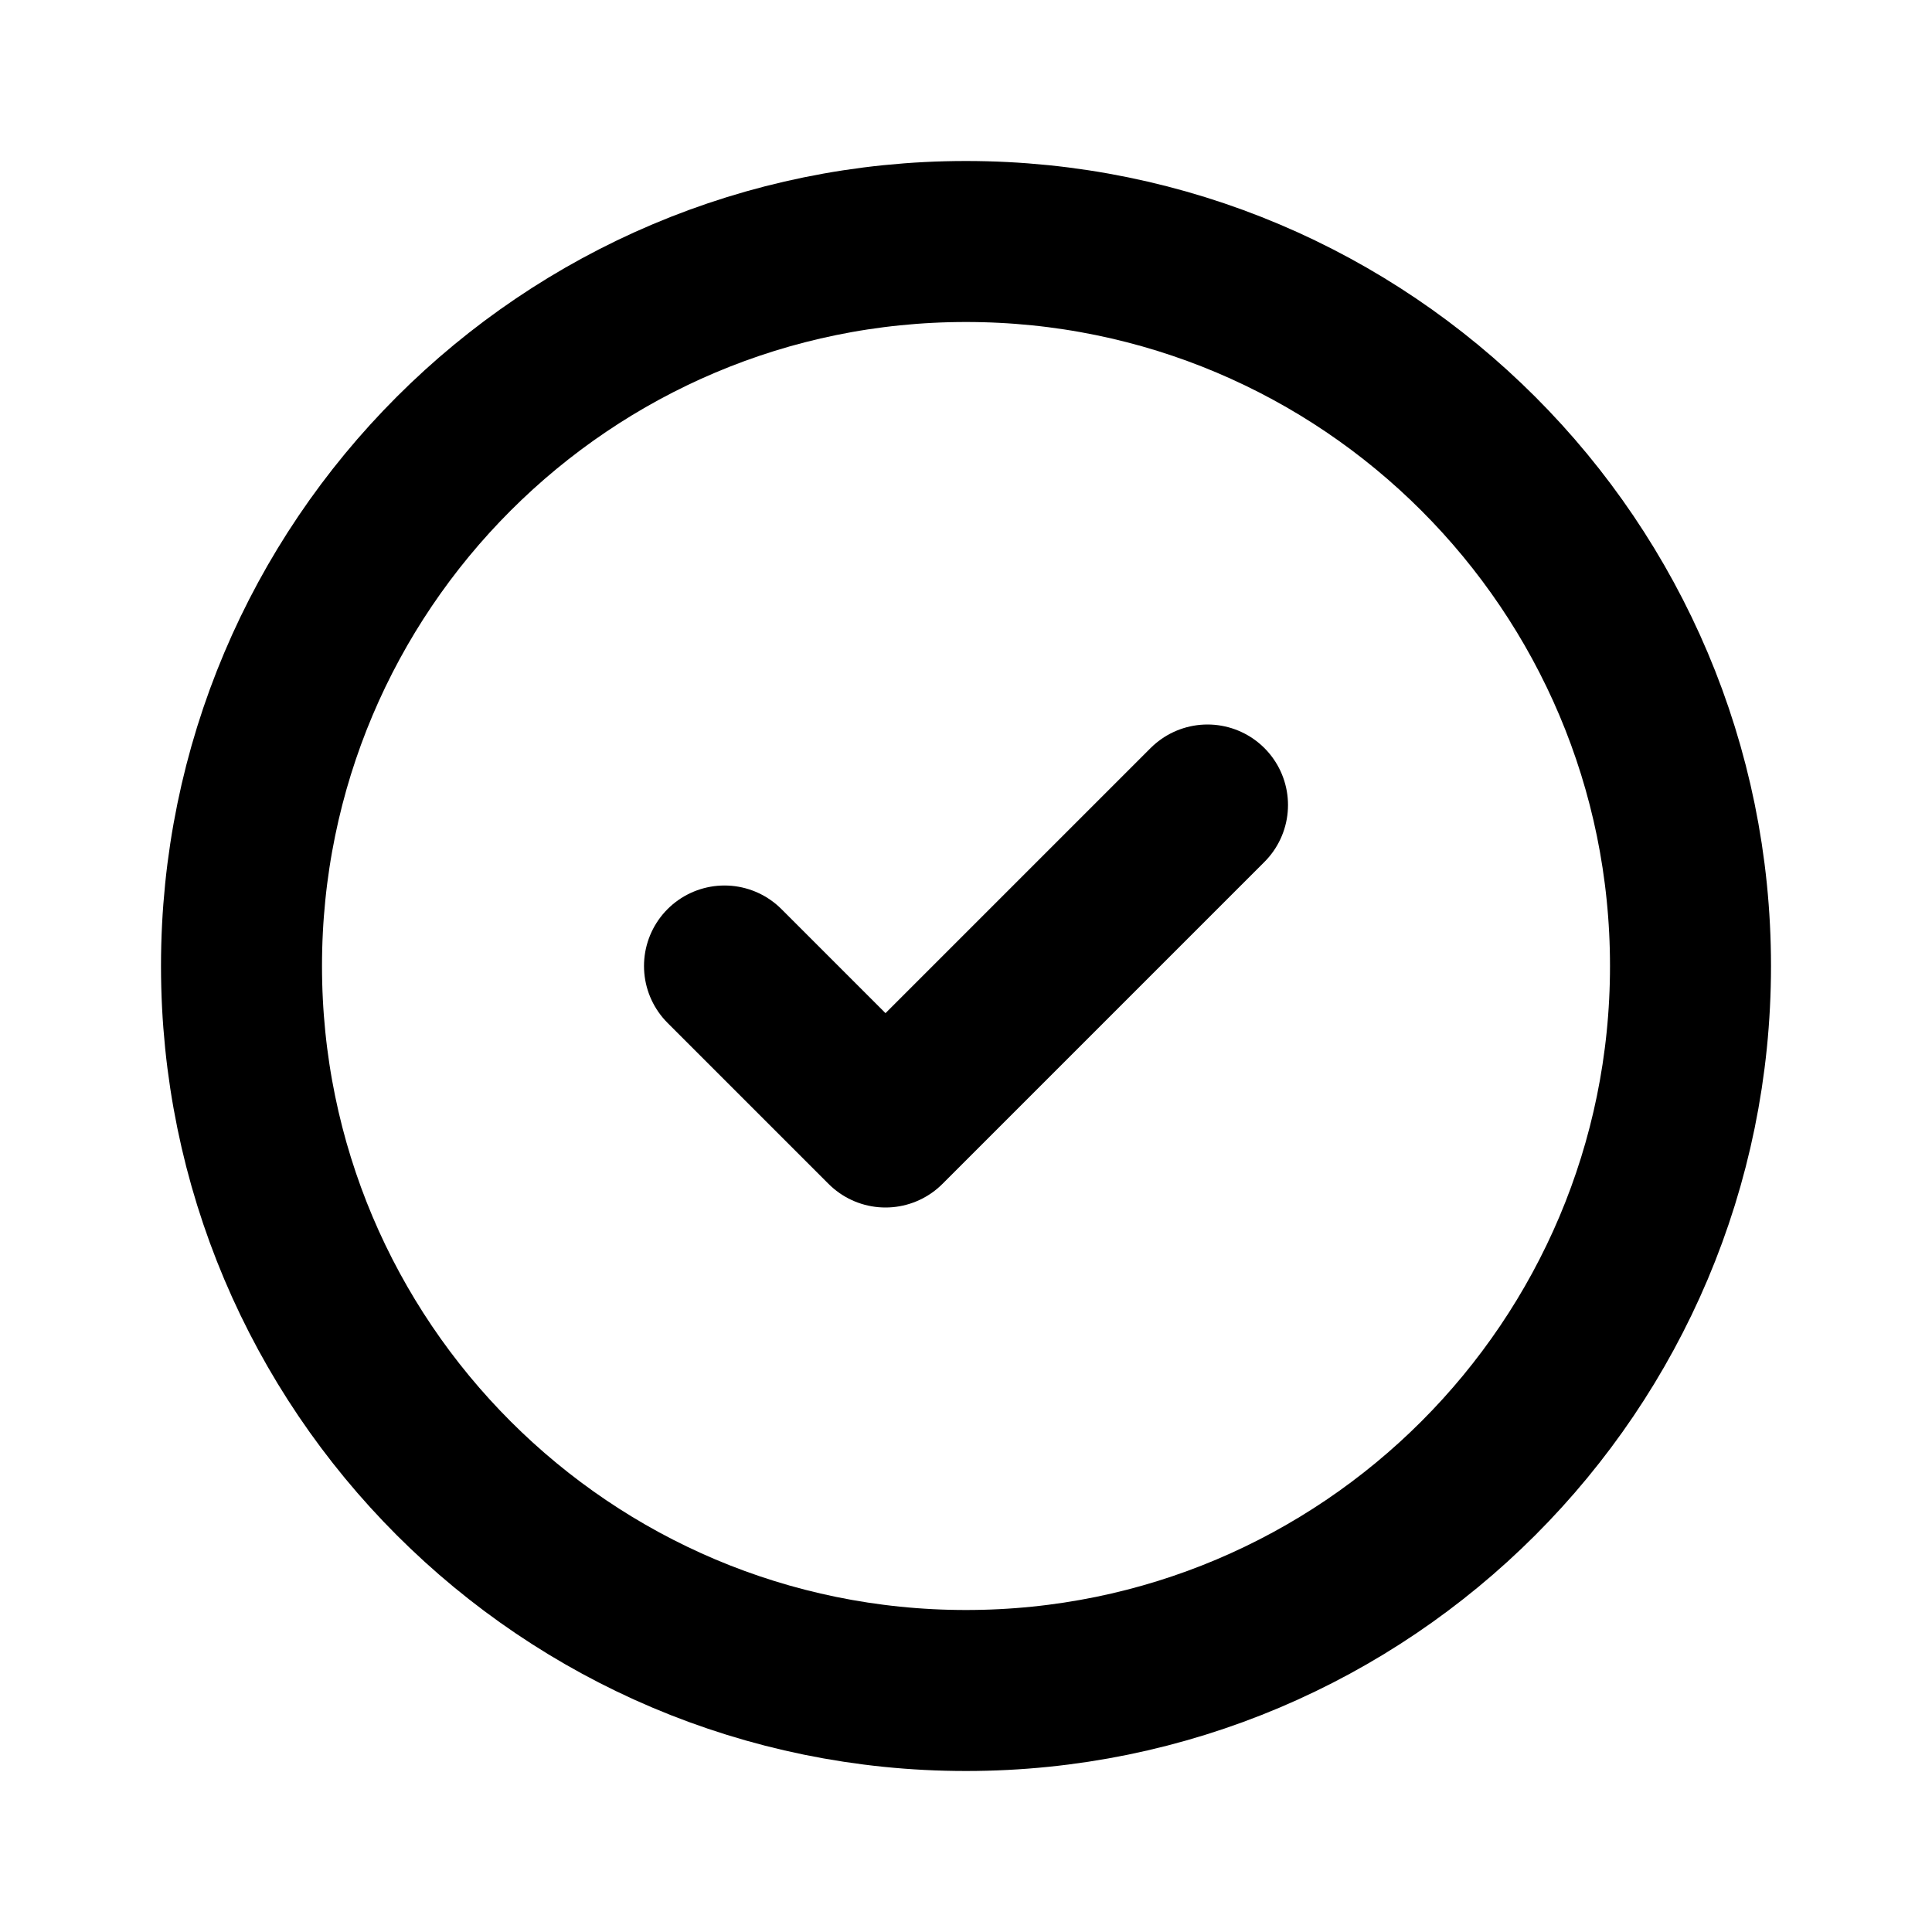
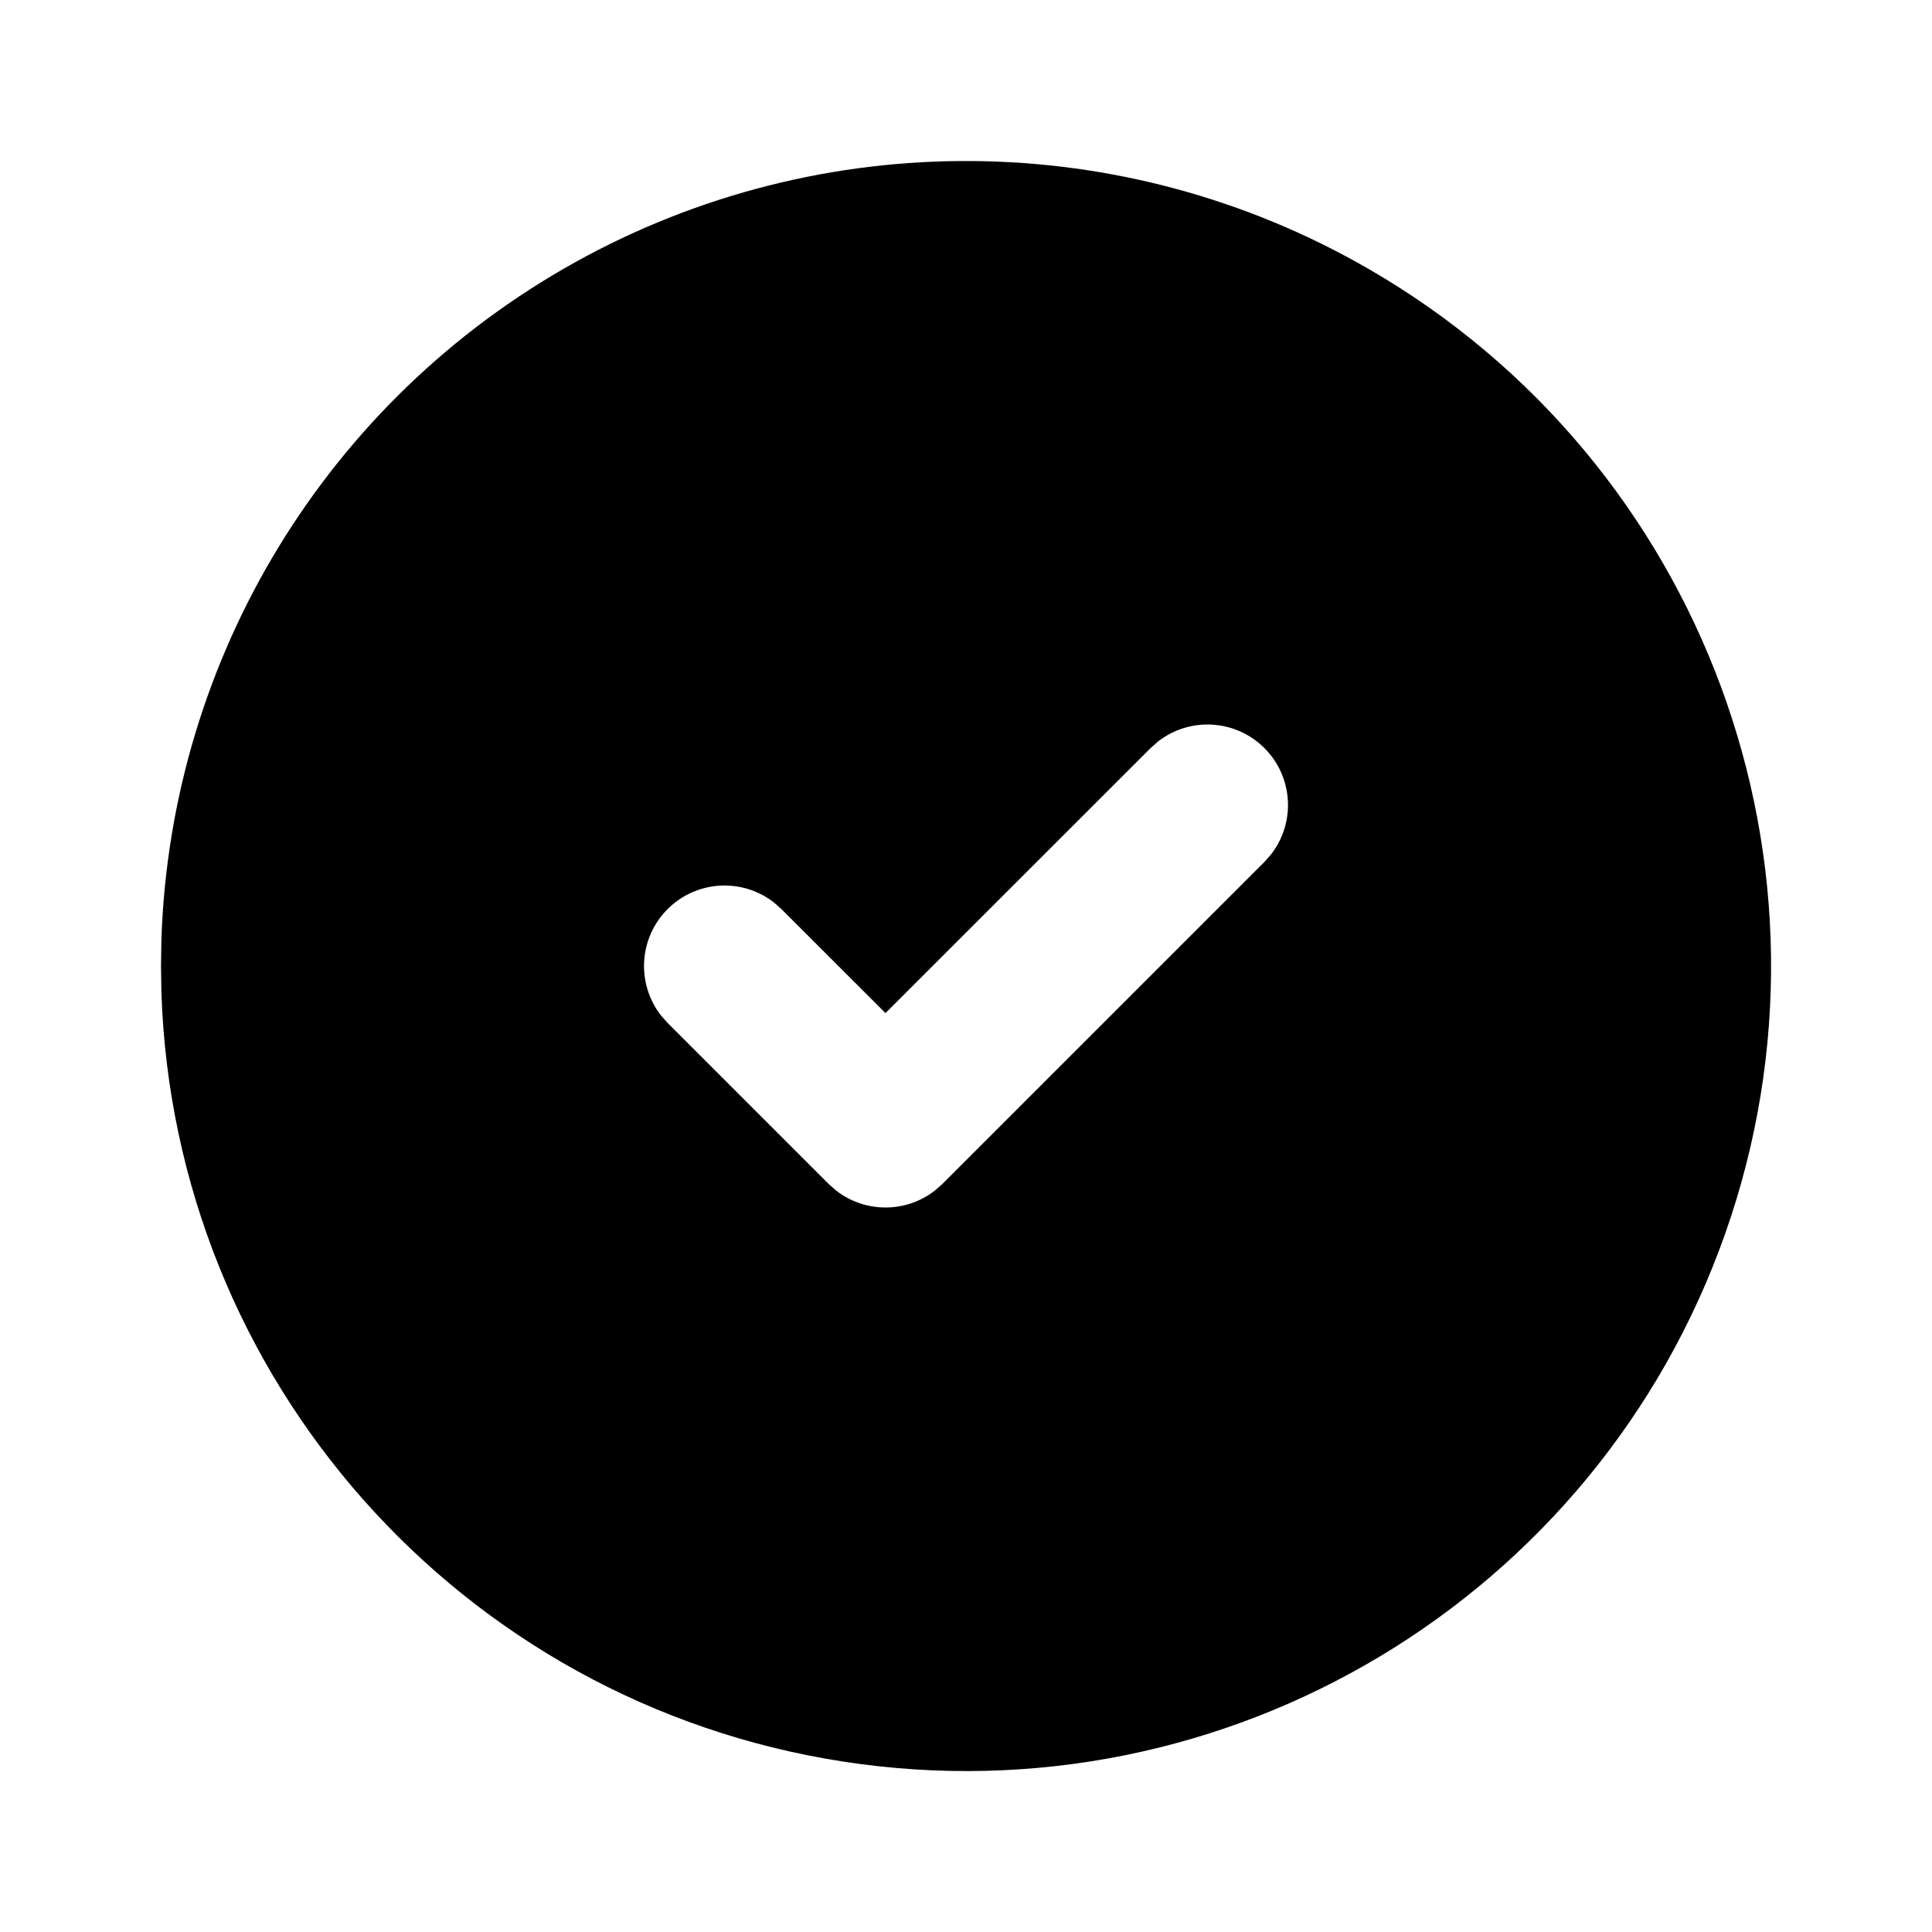
- <svg xmlns="http://www.w3.org/2000/svg" width="24" height="24" viewBox="0 0 24 24" fill="none" stroke="currentColor" stroke-width="2" stroke-linecap="round" stroke-linejoin="round" class="icon icon-tabler icons-tabler-outline icon-tabler-circle-check">
+ <svg xmlns="http://www.w3.org/2000/svg" width="24" height="24" viewBox="0 0 24 24" fill="currentColor" class="icon icon-tabler icons-tabler-filled icon-tabler-circle-check">
  <path stroke="none" d="M0 0h24v24H0z" fill="none" />
-   <path d="M3 12a9 9 0 1 0 18 0a9 9 0 1 0 -18 0" />
-   <path d="M9 12l2 2l4 -4" />
+   <path d="M17 3.34a10 10 0 1 1 -14.995 8.984l-.005 -.324l.005 -.324a10 10 0 0 1 14.995 -8.336zm-1.293 5.953a1 1 0 0 0 -1.32 -.083l-.094 .083l-3.293 3.292l-1.293 -1.292l-.094 -.083a1 1 0 0 0 -1.403 1.403l.083 .094l2 2l.094 .083a1 1 0 0 0 1.226 0l.094 -.083l4 -4l.083 -.094a1 1 0 0 0 -.083 -1.32z" />
</svg>
